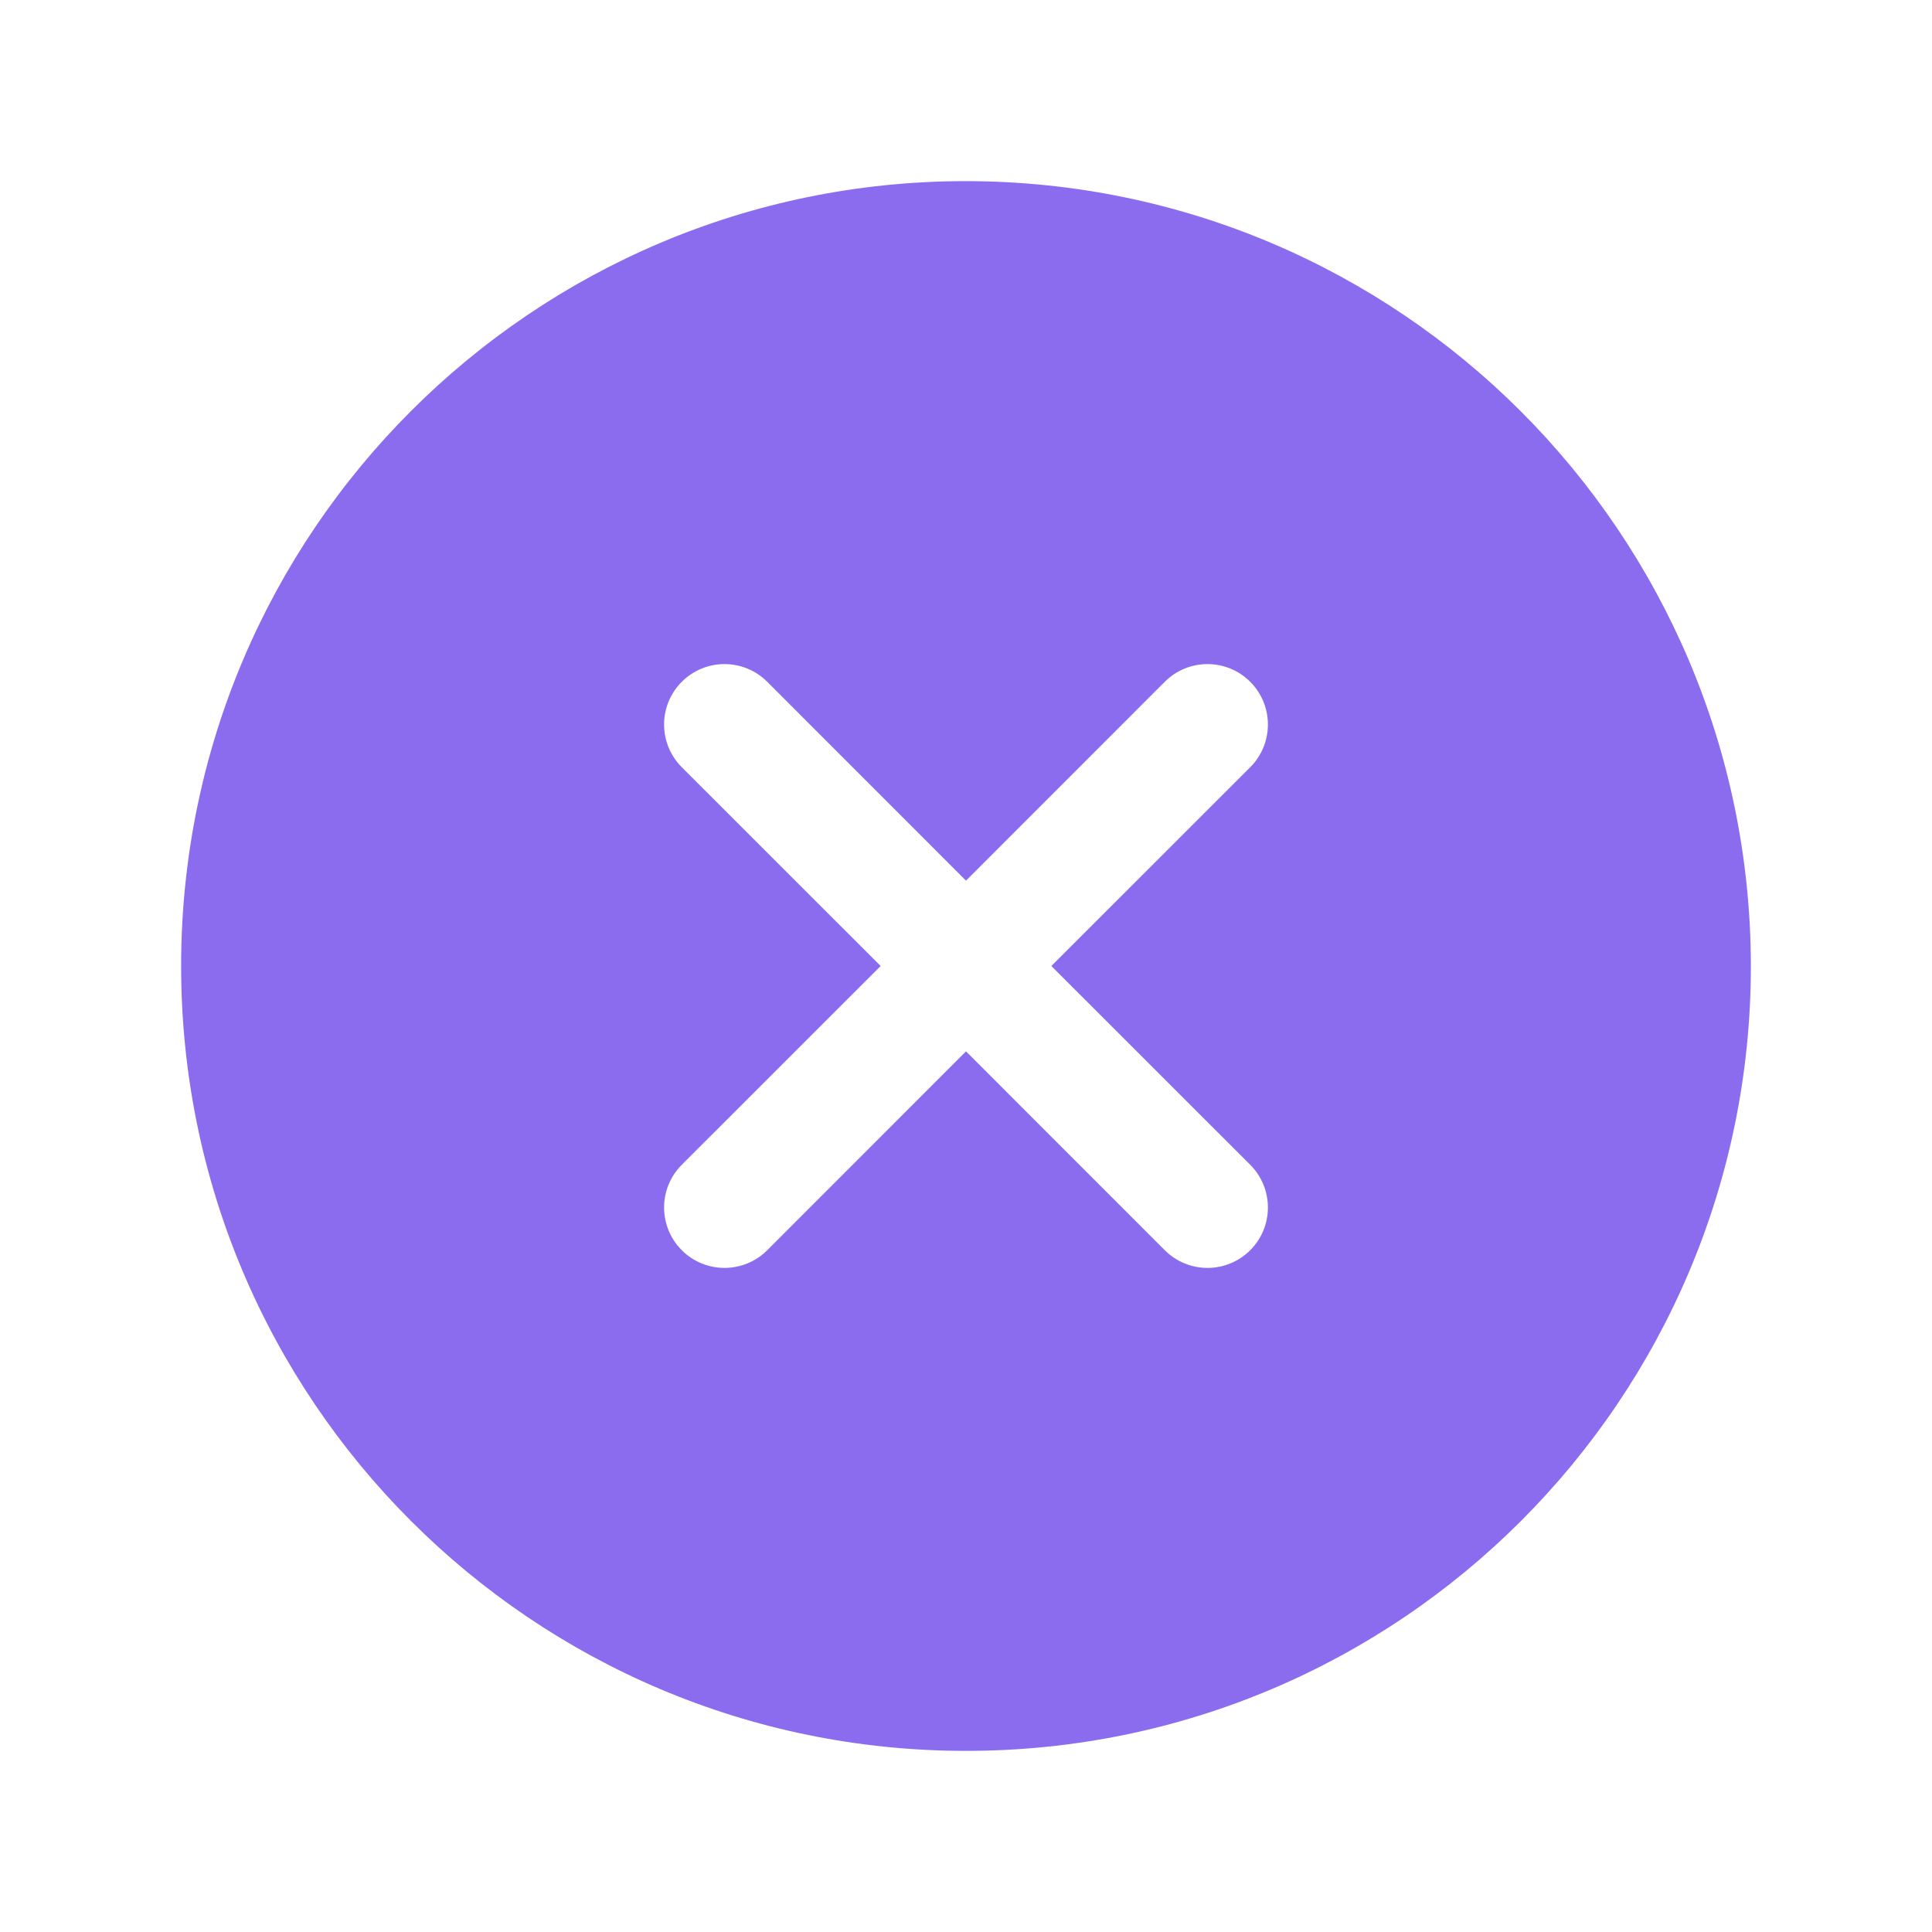
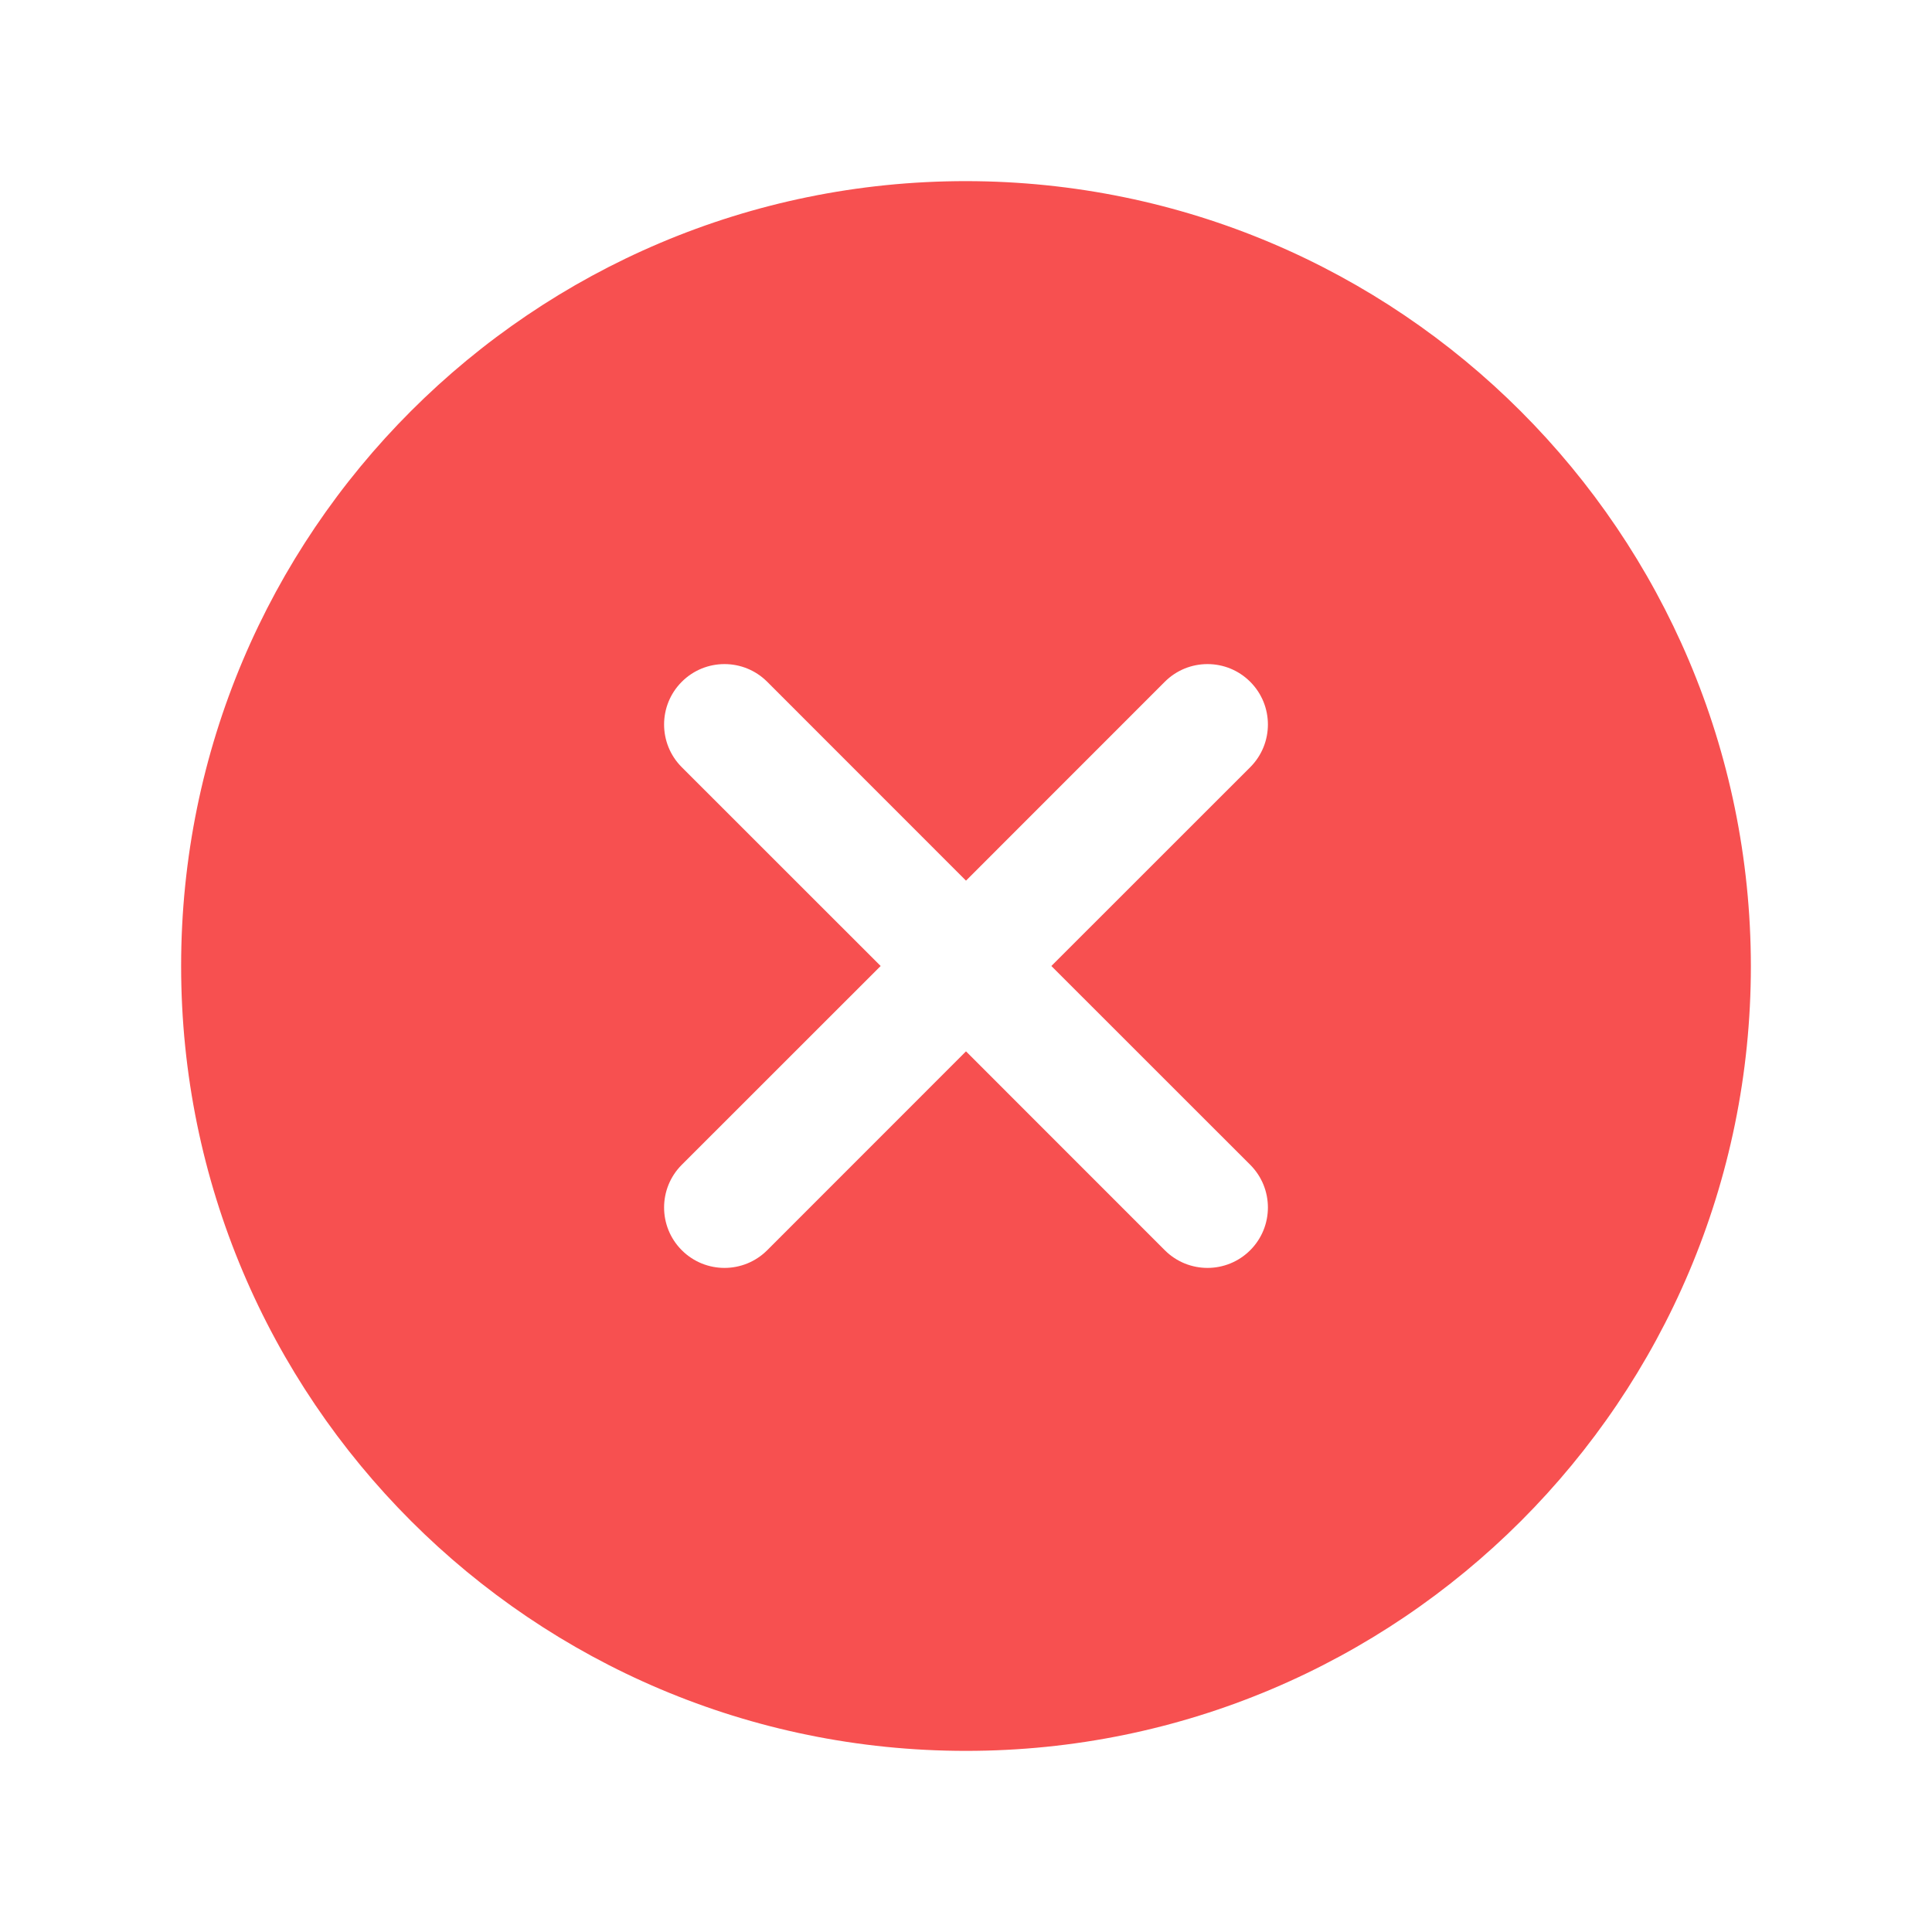
- <svg xmlns="http://www.w3.org/2000/svg" width="25" height="25" fill="#8b6cef" viewBox="0 0 256 256">
+ <svg xmlns="http://www.w3.org/2000/svg" width="25" height="25" fill="#f75050" viewBox="0 0 256 256">
  <path d="M128,24A104,104,0,1,0,232,128,104.11,104.11,0,0,0,128,24Zm37.66,130.34a8,8,0,0,1-11.32,11.32L128,139.31l-26.34,26.35a8,8,0,0,1-11.32-11.32L116.69,128,90.34,101.66a8,8,0,0,1,11.32-11.32L128,116.69l26.34-26.35a8,8,0,0,1,11.32,11.32L139.31,128Z" />
</svg>
